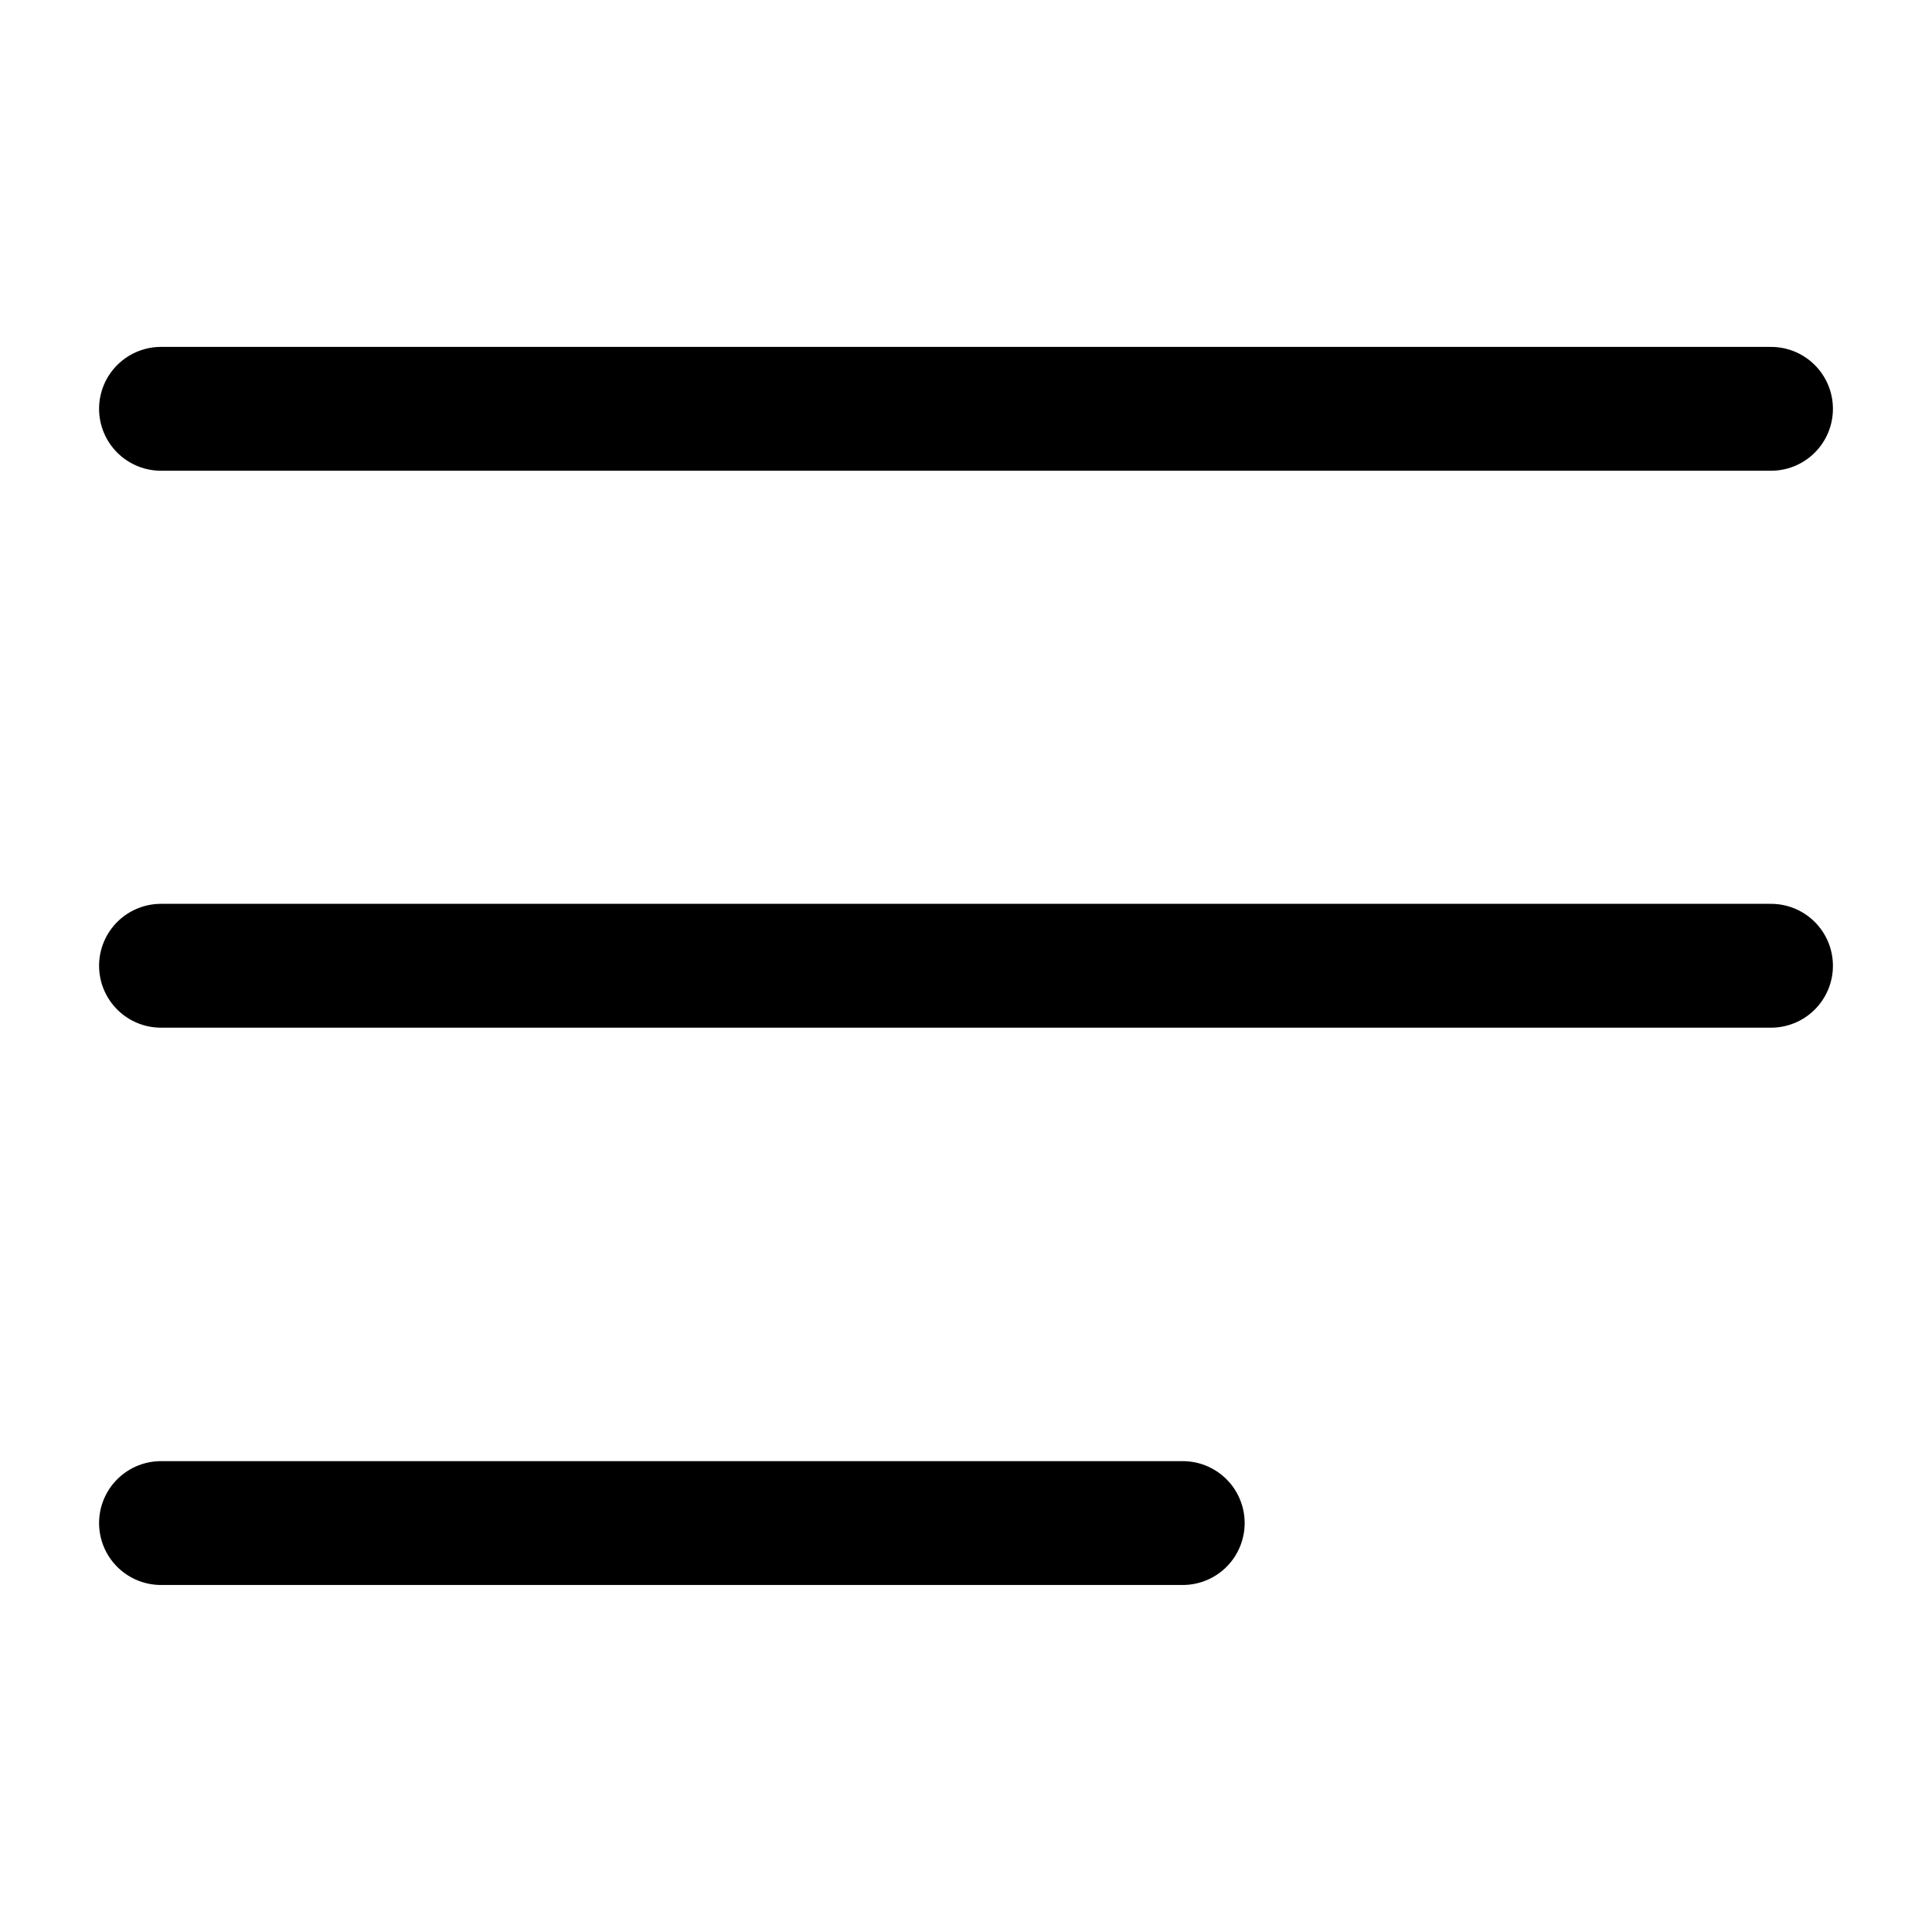
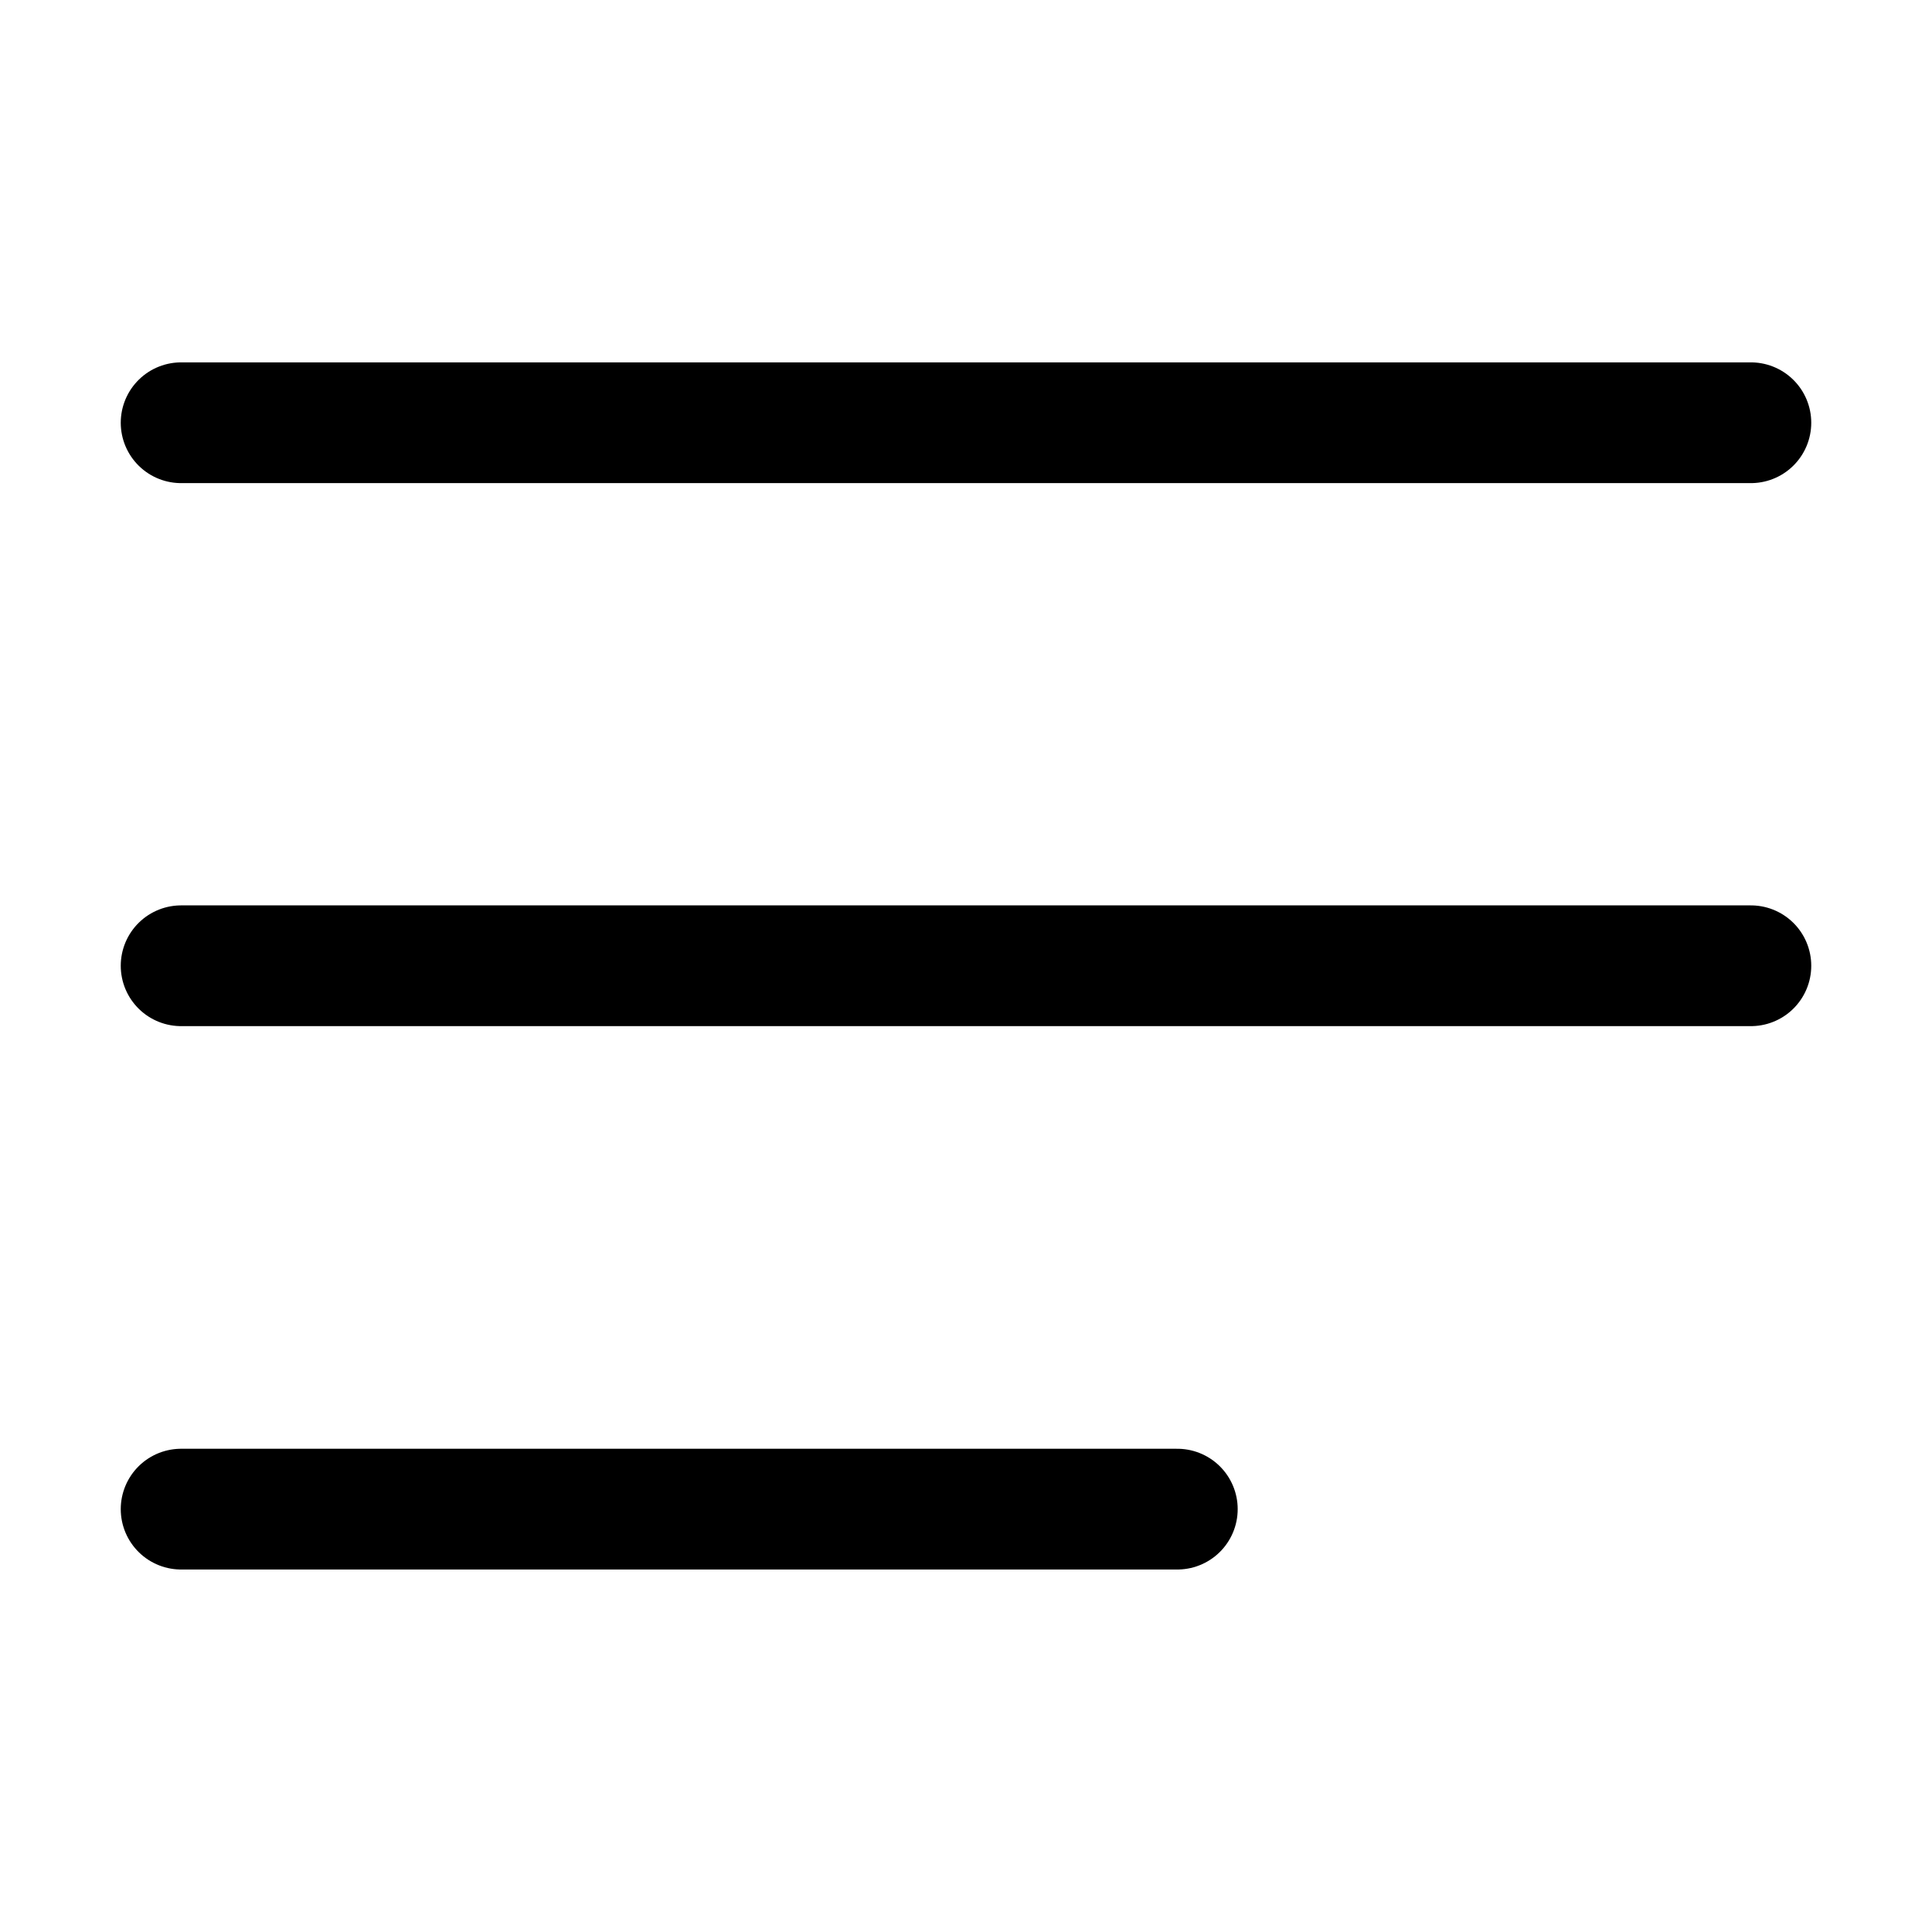
- <svg xmlns="http://www.w3.org/2000/svg" fill="none" viewBox="-0.8 -0.8 15.6 15.6">
+ <svg xmlns="http://www.w3.org/2000/svg" fill="none" viewBox="-1 -1 16 16">
  <g id="format-text-notes--format-text-notes-document-data">
    <path id="Vector" stroke="currentColor" stroke-linecap="round" stroke-linejoin="round" d="M8.75 11.498H0.5" stroke-width="1" />
    <path id="Vector_2" stroke="currentColor" stroke-linecap="round" stroke-linejoin="round" d="M0.5 2.501h13" stroke-width="1" />
    <path id="Vector_3" stroke="currentColor" stroke-linecap="round" stroke-linejoin="round" d="M0.5 6.998h13" stroke-width="1" />
  </g>
</svg>
